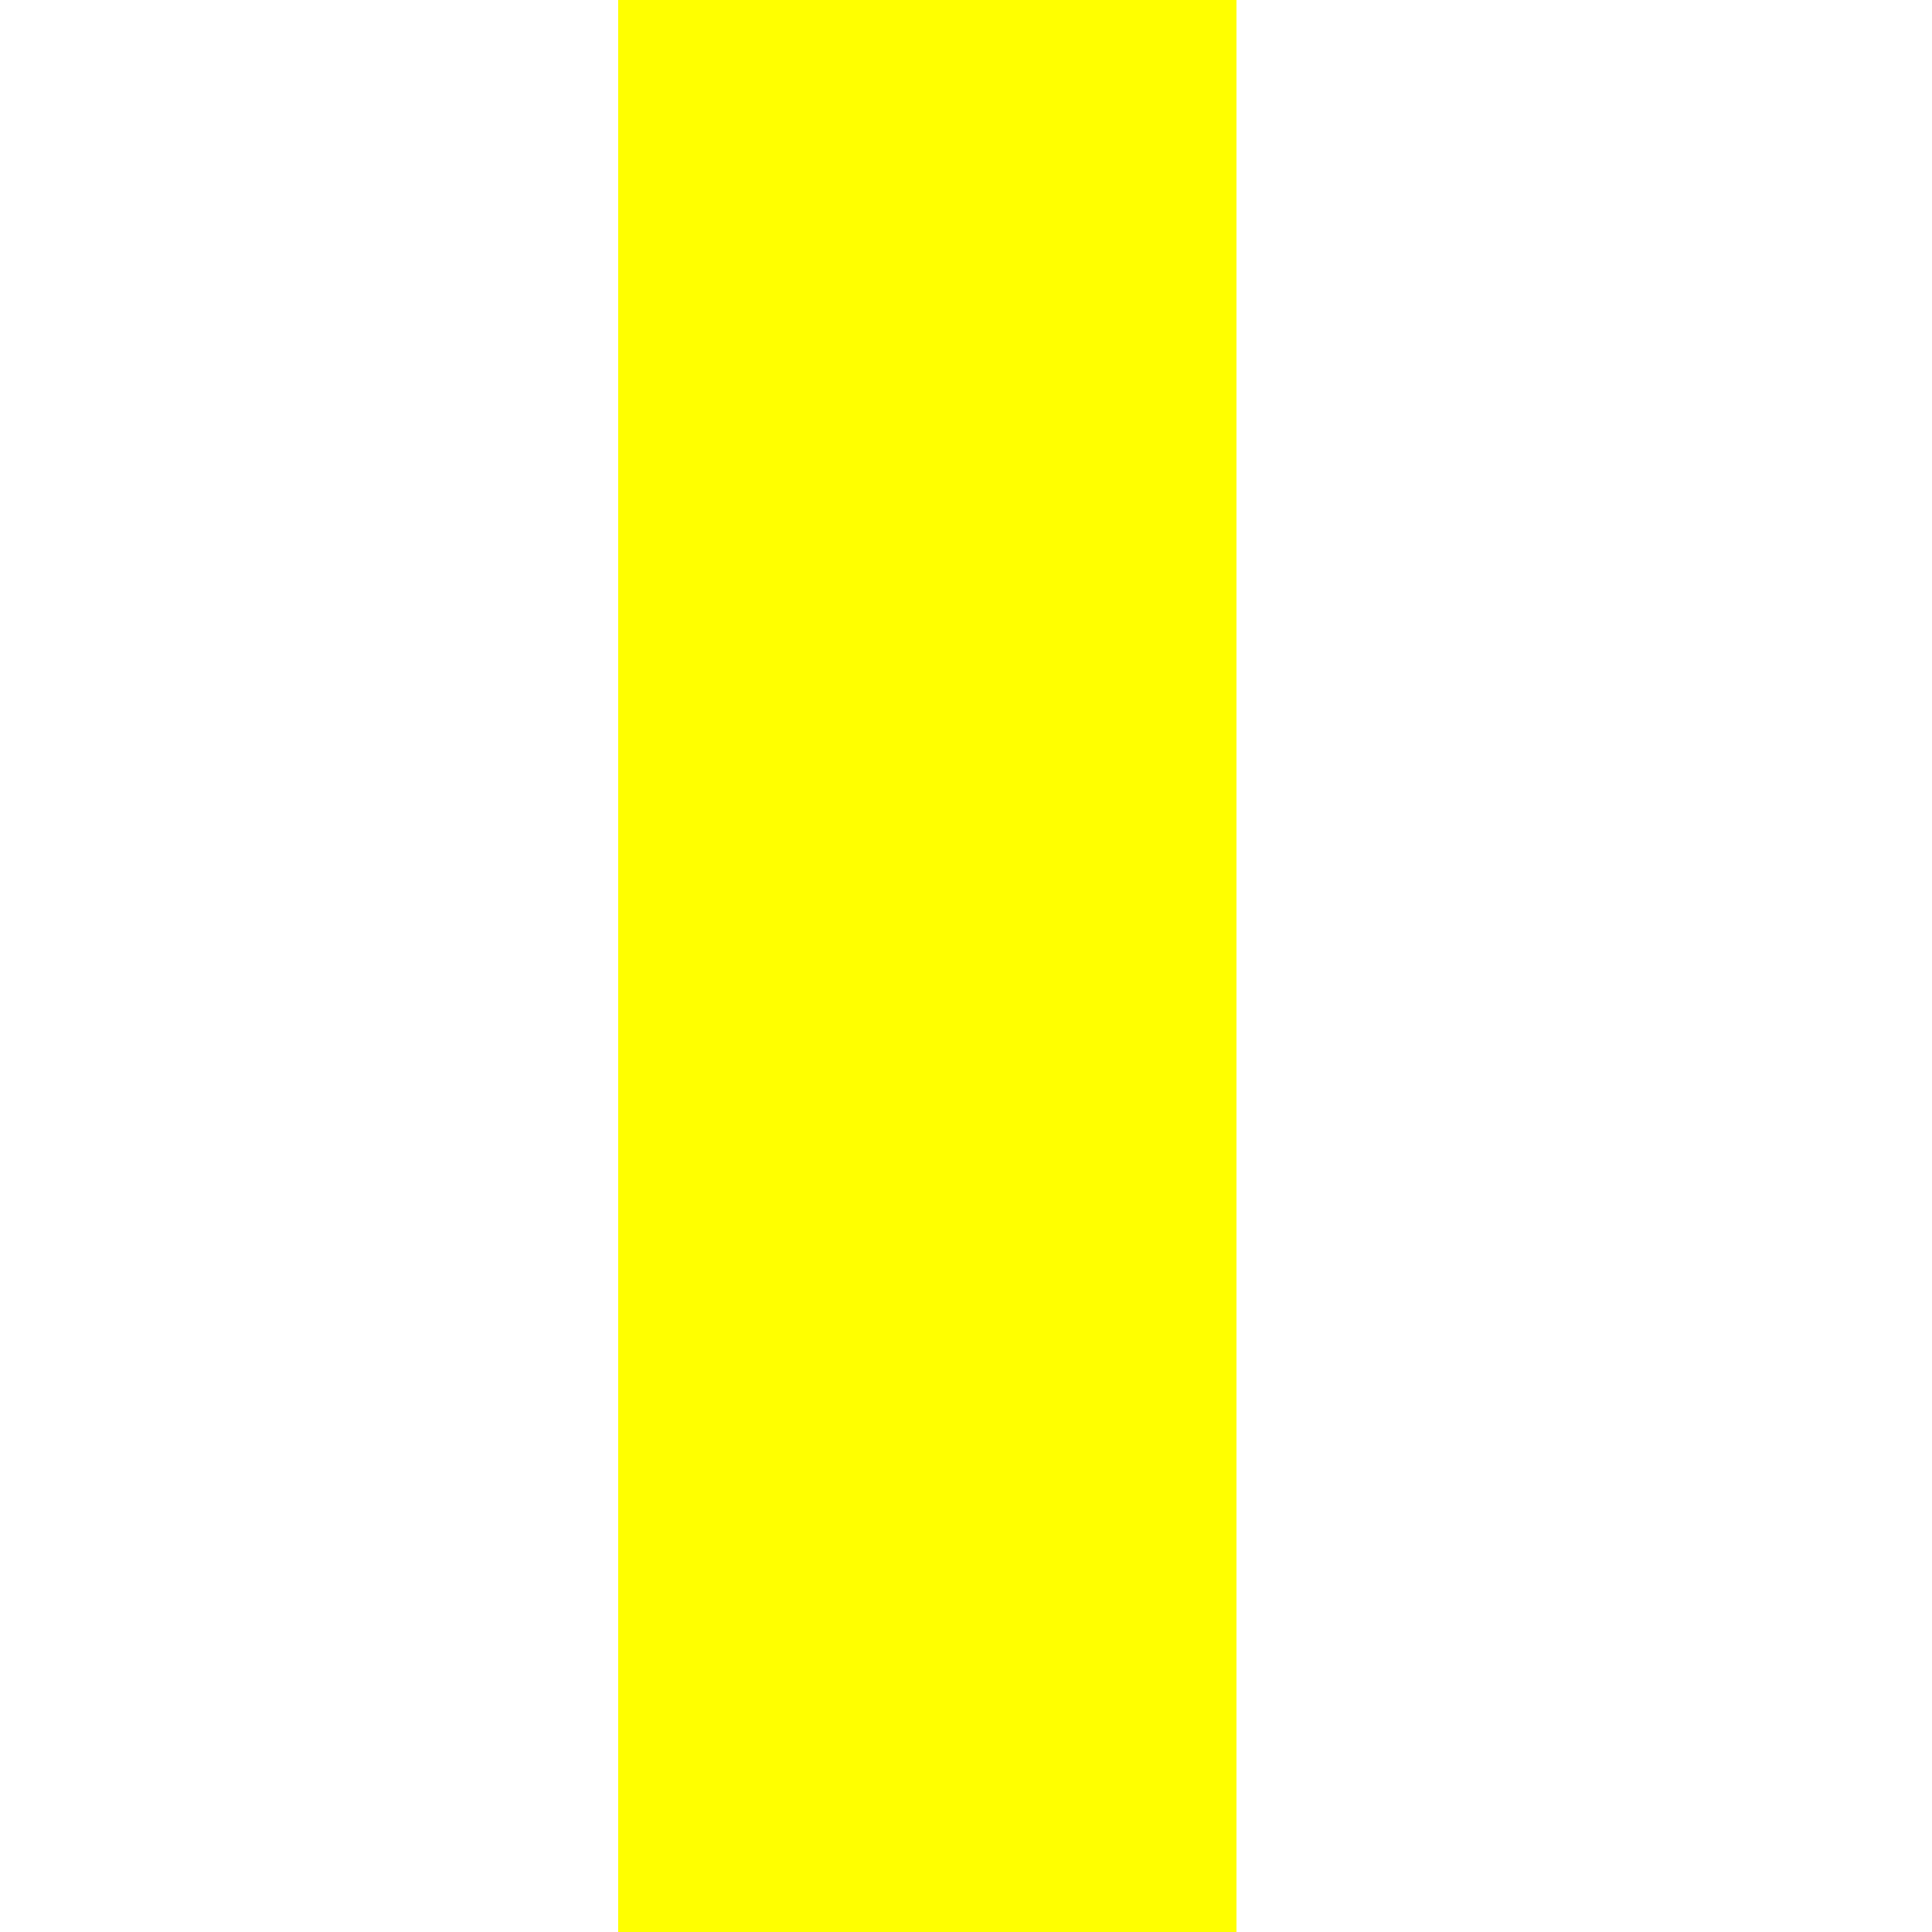
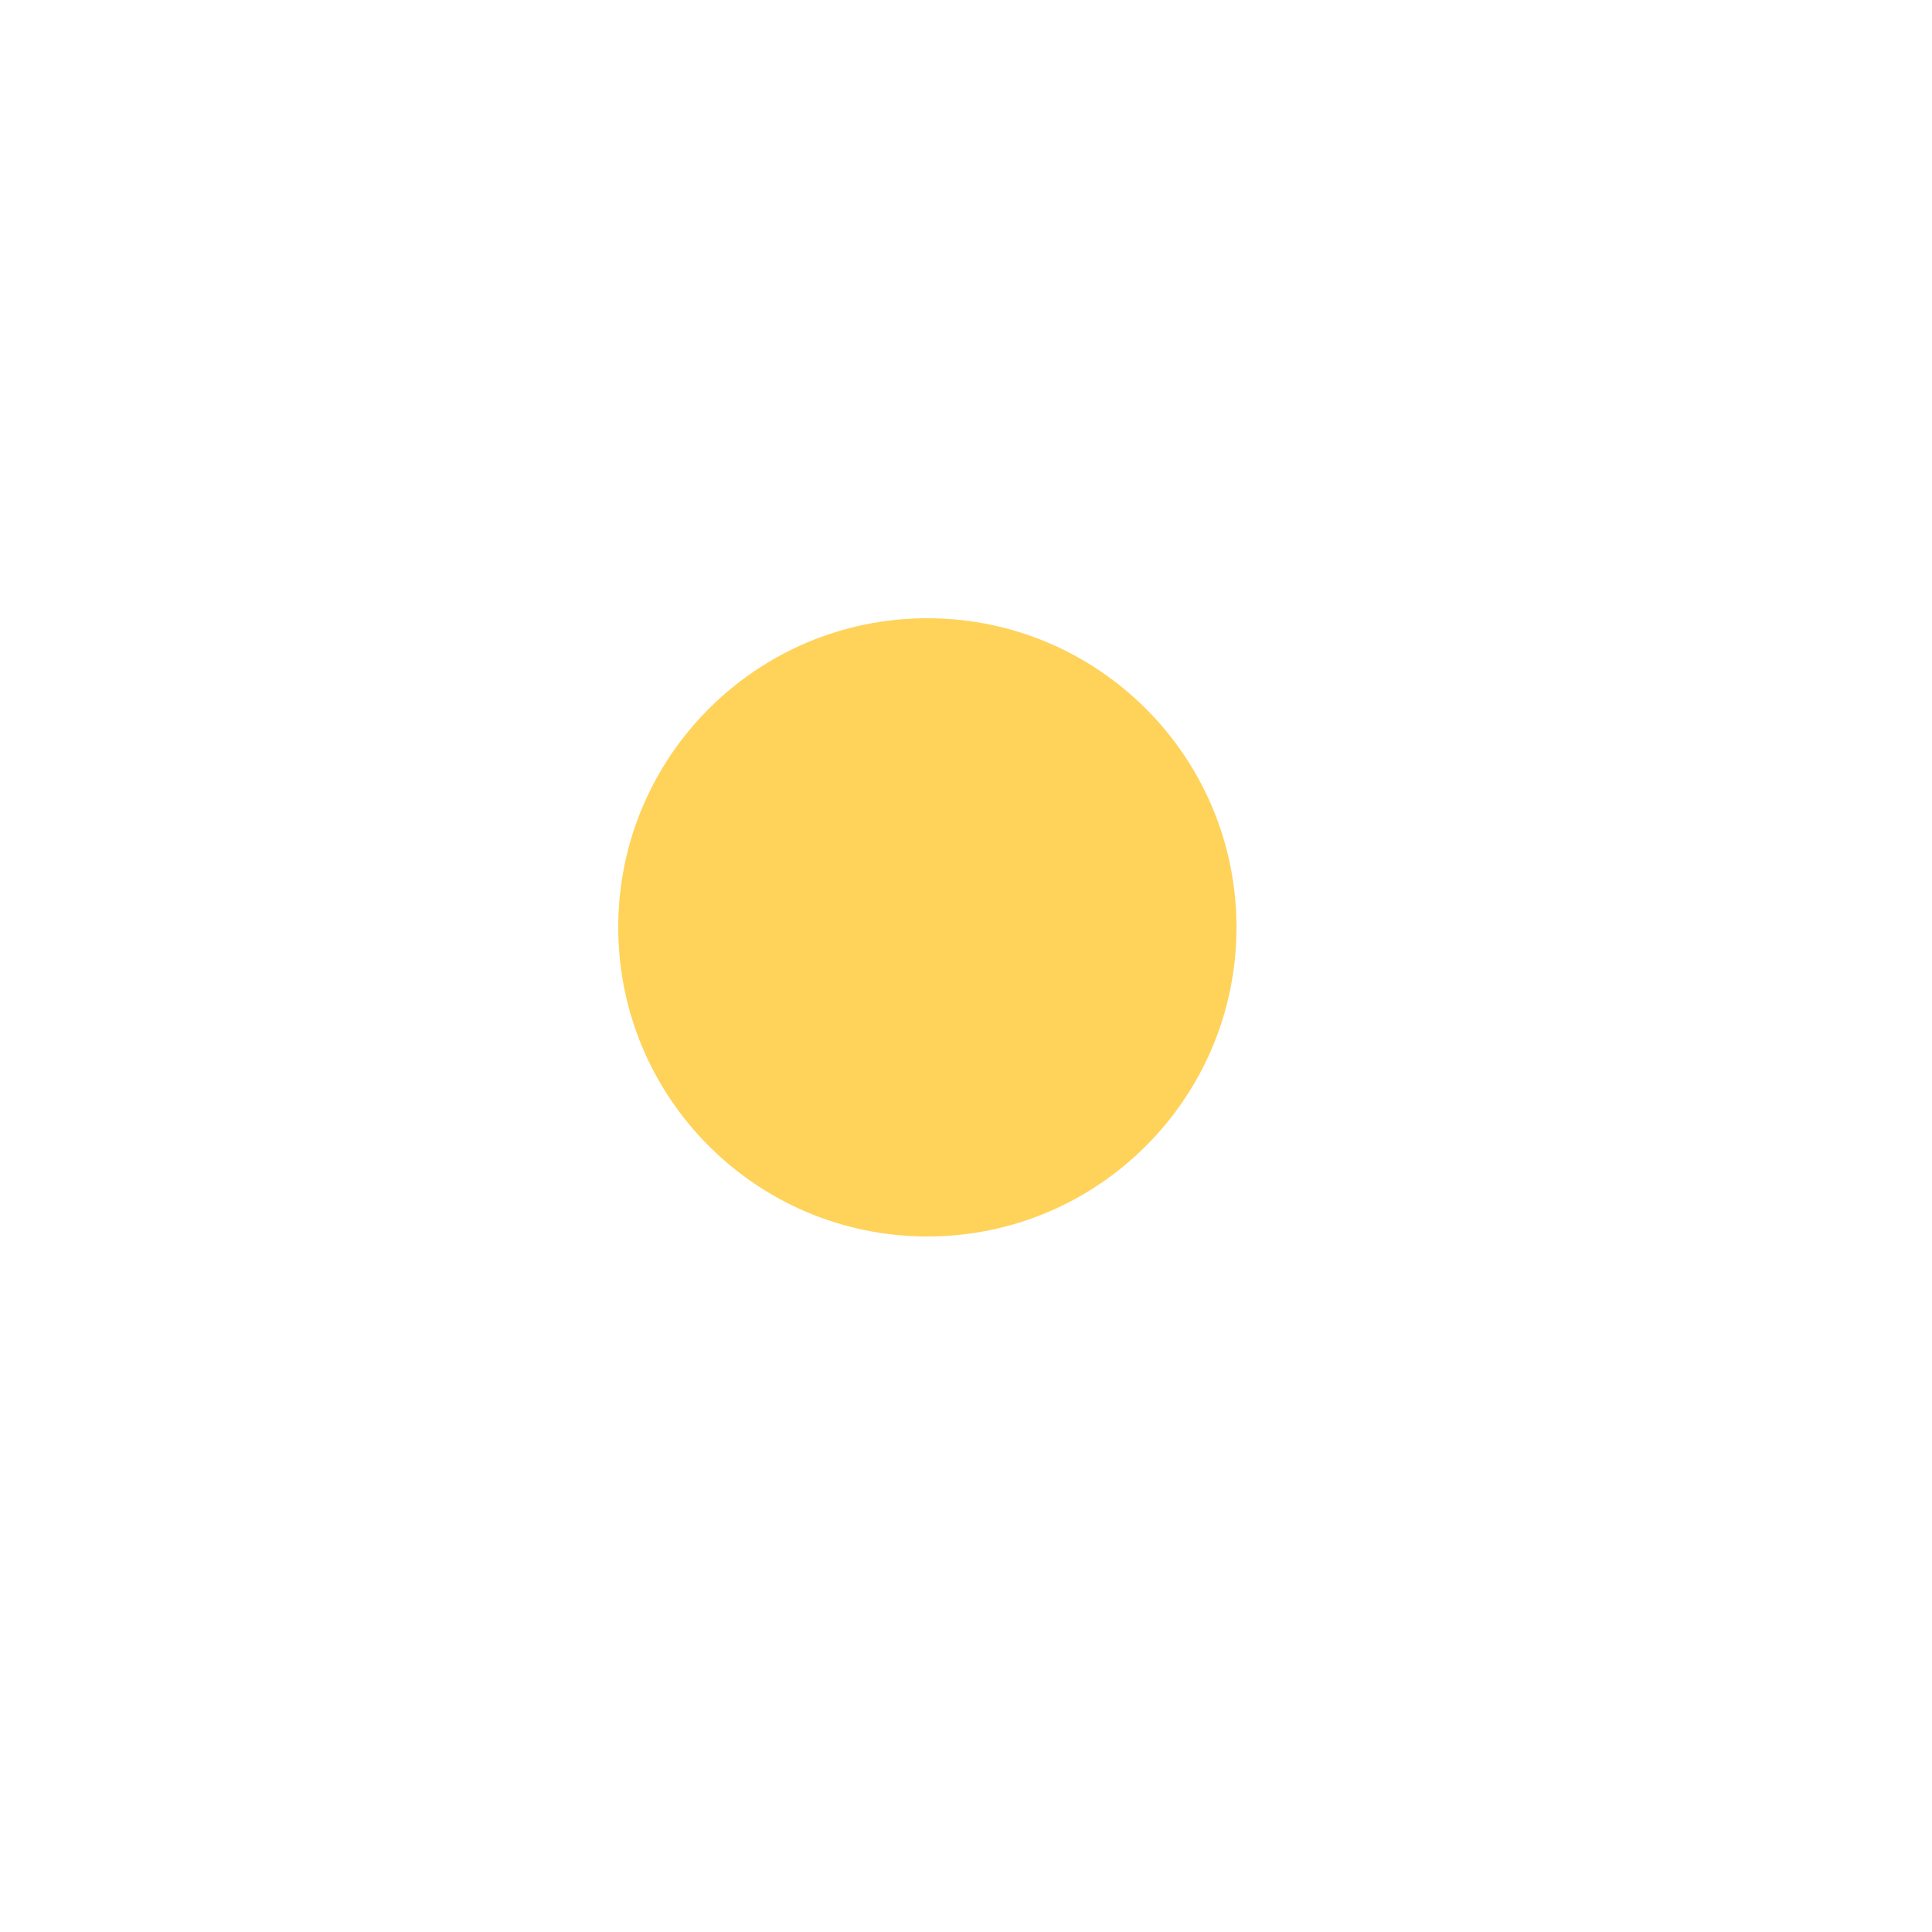
<svg xmlns="http://www.w3.org/2000/svg" width="25" height="25">
-   <rect x="0" y="0" width="8" height="25" fill="transparent" />
-   <rect x="8" y="0" width="8" height="25" fill="yellow" />
-   <rect x="16" y="0" width="8" height="25" fill="transparent" />
+   <circle cx="4" cy="12" r="4" fill="transparent" />
+   <circle cx="12" cy="12" r="4" fill="#FFD25A    " />
+   <circle cx="20" cy="12" r="4" fill="transparent" />
</svg>
